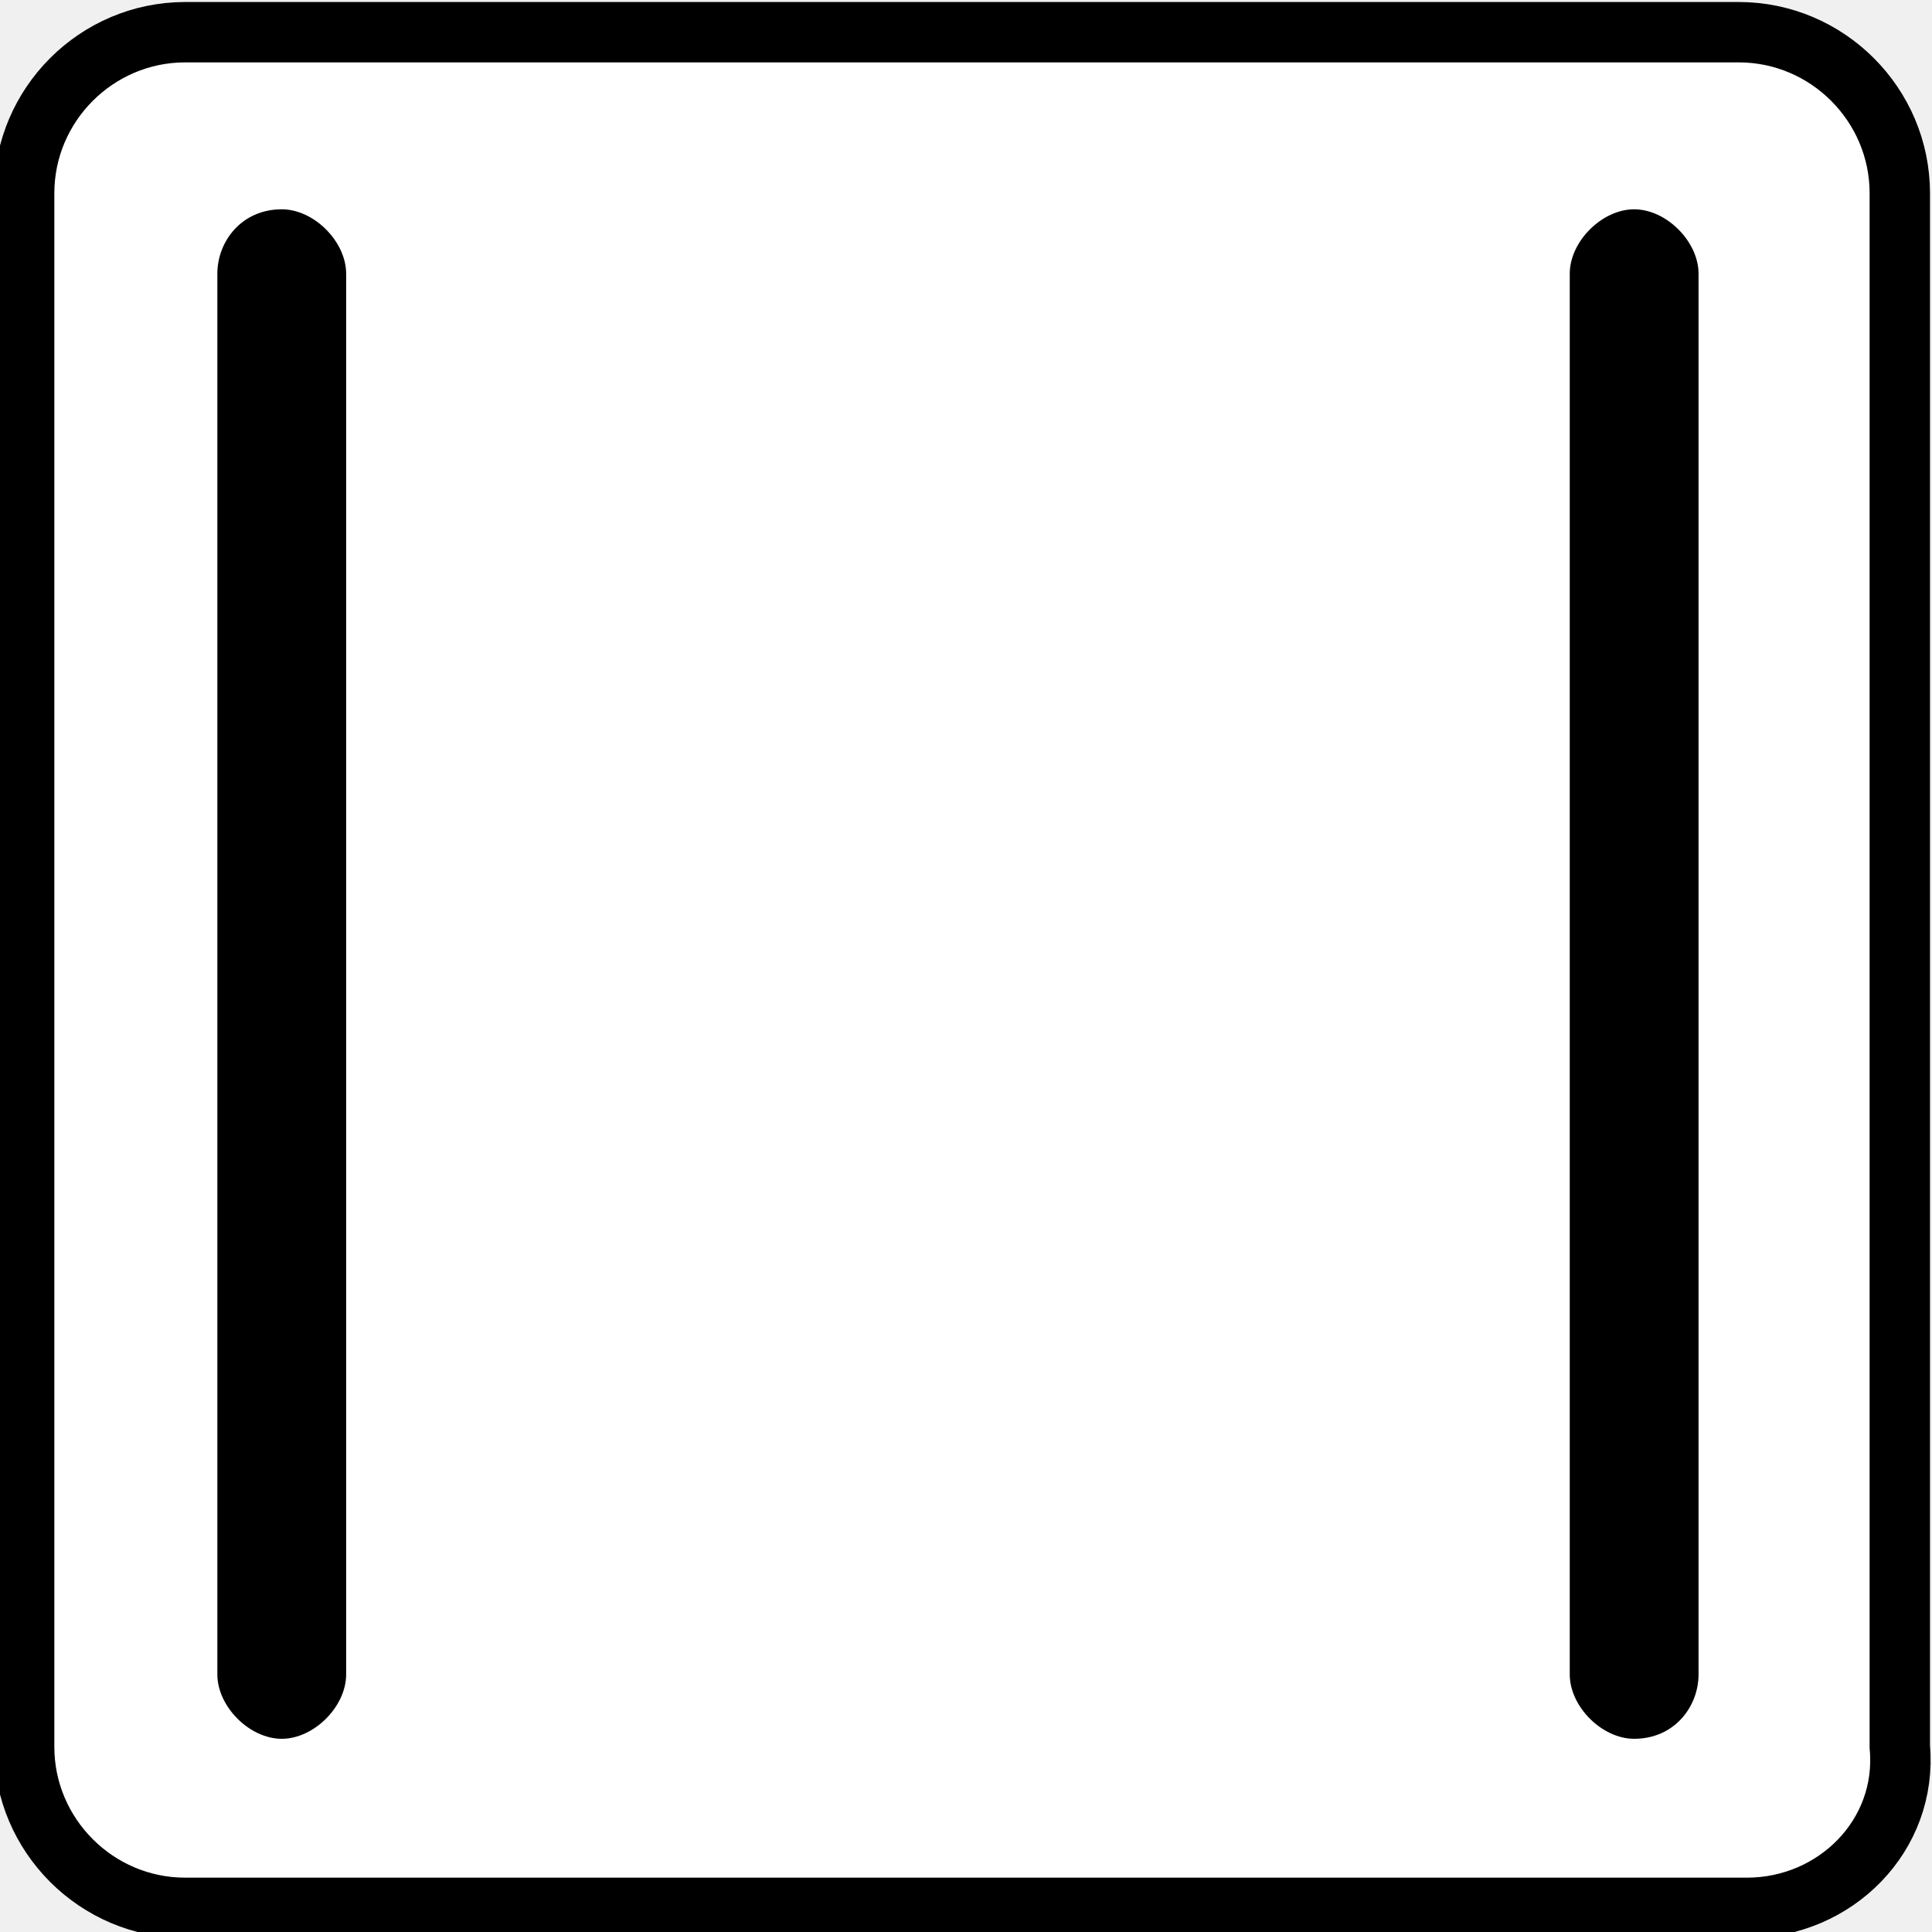
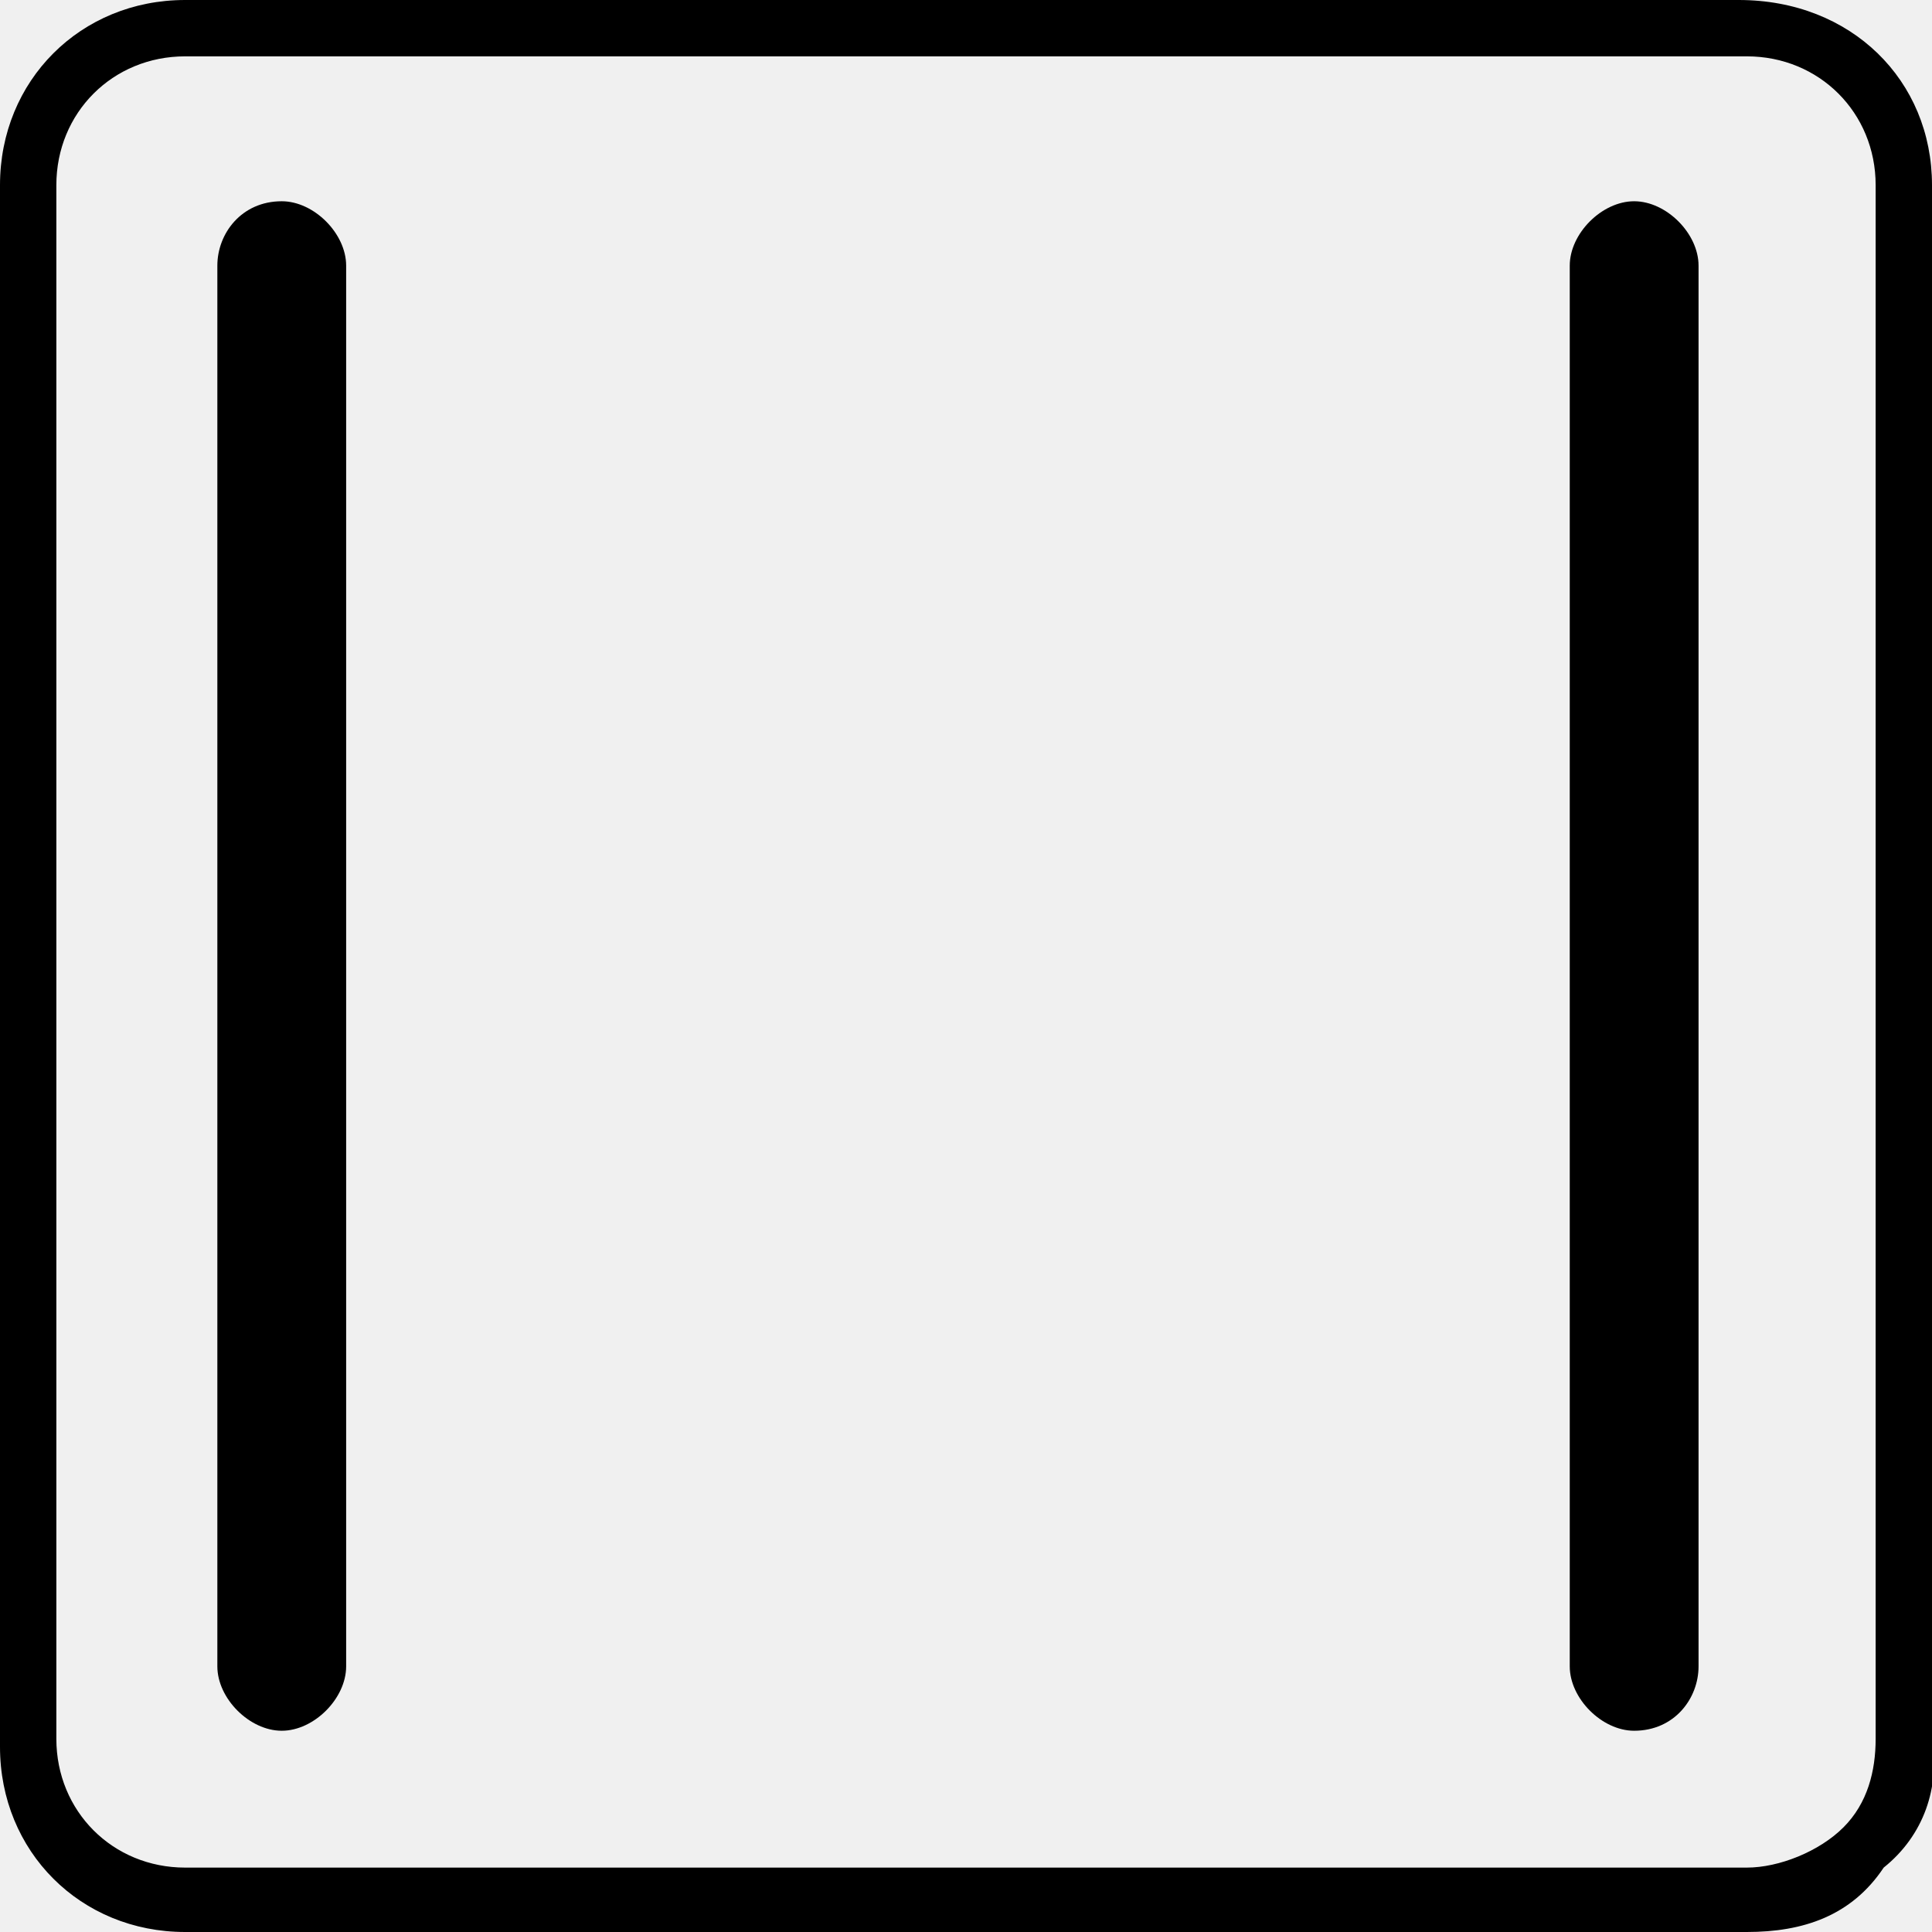
<svg xmlns="http://www.w3.org/2000/svg" version="1.1" id="Layer_1" x="0px" y="0px" viewBox="0 0 24 24" enable-background="new 0 0 24 24" xml:space="preserve">
-   <path fill="#FFFFFF" stroke="#000000" stroke-width="0.75" stroke-miterlimit="10" d="M21.7,23.7H2.3c-1.1,0-2-0.9-2-2V2.4  c0-1.1,0.9-2,2-2h19.3c1.1,0,2,0.9,2,2v19.3C23.7,22.8,22.8,23.7,21.7,23.7z" />
-   <path d="M3.5,21.6L3.5,21.6c-0.4,0-0.8-0.4-0.8-0.8V3.4C2.7,3,3,2.6,3.5,2.6h0c0.4,0,0.8,0.4,0.8,0.8v17.4  C4.3,21.2,3.9,21.6,3.5,21.6z" />
-   <path d="M20.3,21.6L20.3,21.6c-0.4,0-0.8-0.4-0.8-0.8V3.4c0-0.4,0.4-0.8,0.8-0.8h0c0.4,0,0.8,0.4,0.8,0.8v17.4  C21.1,21.2,20.8,21.6,20.3,21.6z" />
+   <g>
+     <path d="M21.7,24H2.3C1,24,0,23,0,21.7V2.3C0,1,1,0,2.3,0h19.3C23,0,24,1,24,2.3v19.3c0.1,0.6-0.1,1.2-0.6,1.6   C23,23.8,22.4,24,21.7,24z M2.3,0.7c-0.9,0-1.6,0.7-1.6,1.6v19.3c0,0.9,0.7,1.6,1.6,1.6h19.4c0.4,0,0.9-0.2,1.2-0.5   c0.3-0.3,0.4-0.7,0.4-1.1l0-19.3c0-0.9-0.7-1.6-1.6-1.6H2.3z" />
+   </g>
+   <g>
+     <path d="M3.5,21.5L3.5,21.5c-0.4,0-0.8-0.4-0.8-0.8V3.3c0-0.4,0.3-0.8,0.8-0.8l0,0c0.4,0,0.8,0.4,0.8,0.8v17.4   C4.3,21.1,3.9,21.5,3.5,21.5z" />
+   </g>
+   <g>
+     <path d="M20.3,21.5L20.3,21.5c-0.4,0-0.8-0.4-0.8-0.8V3.3c0-0.4,0.4-0.8,0.8-0.8l0,0c0.4,0,0.8,0.4,0.8,0.8v17.4   C21.1,21.1,20.8,21.5,20.3,21.5z" />
+   </g>
</svg>
